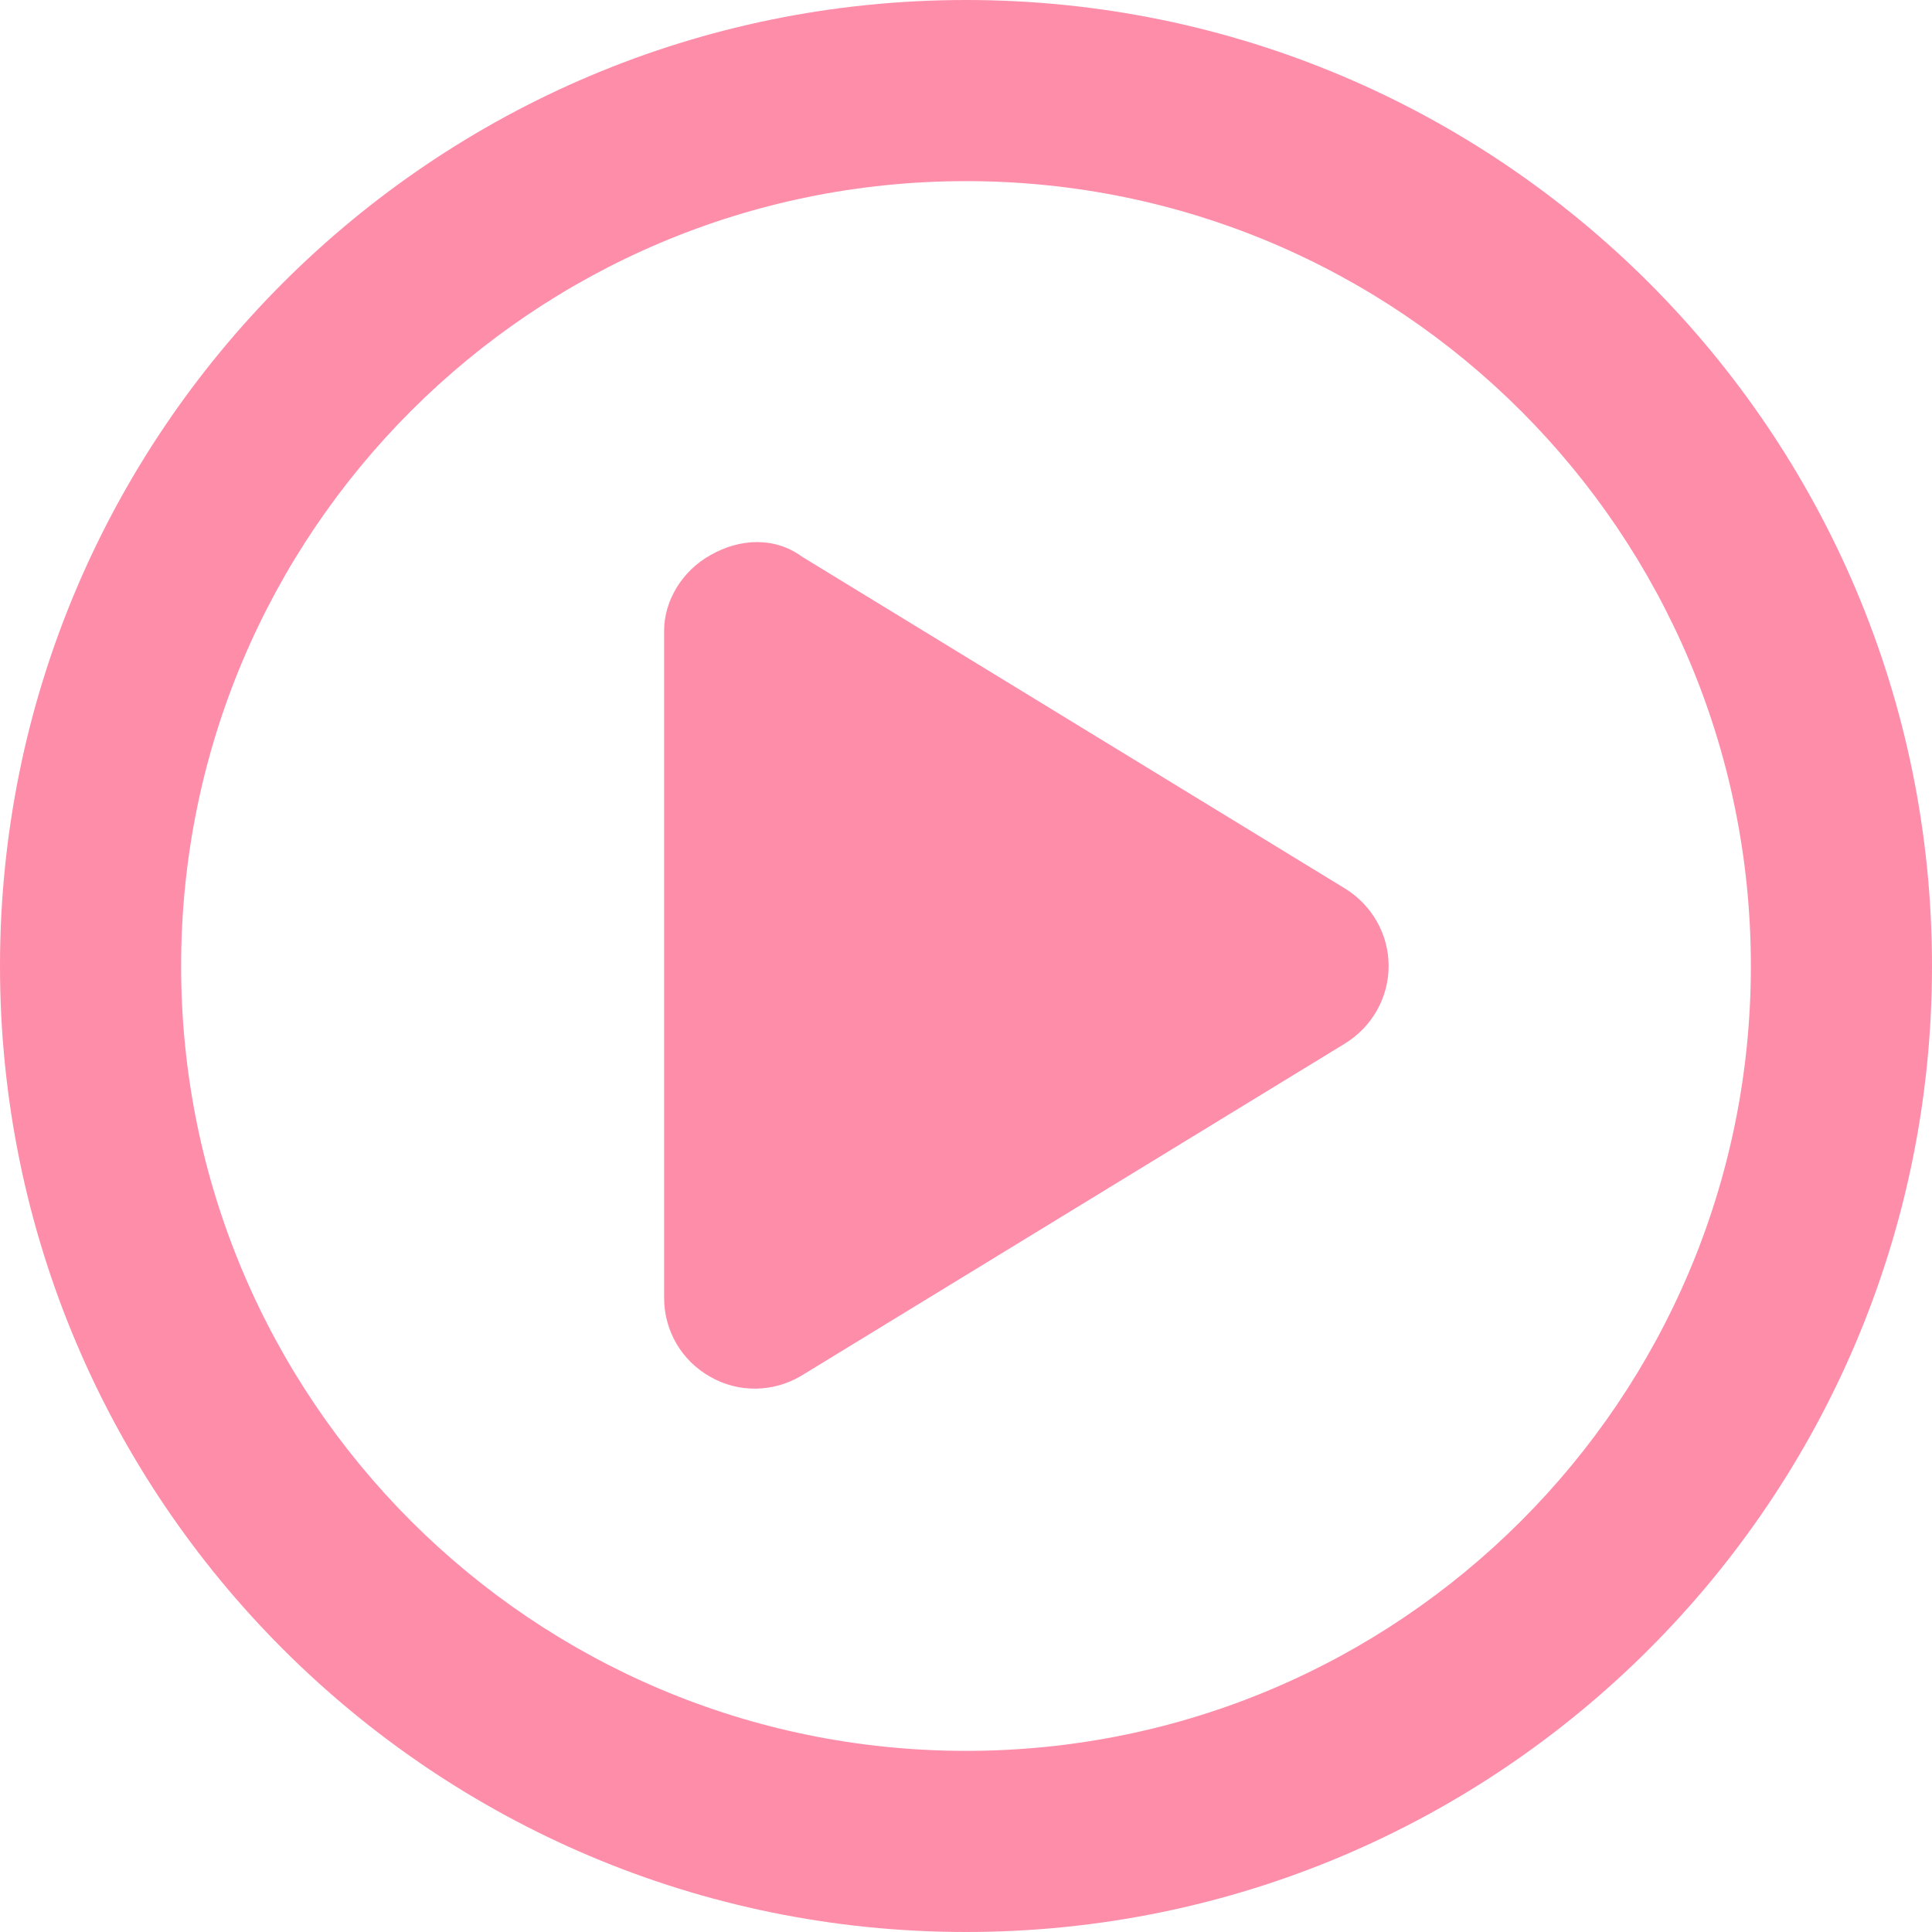
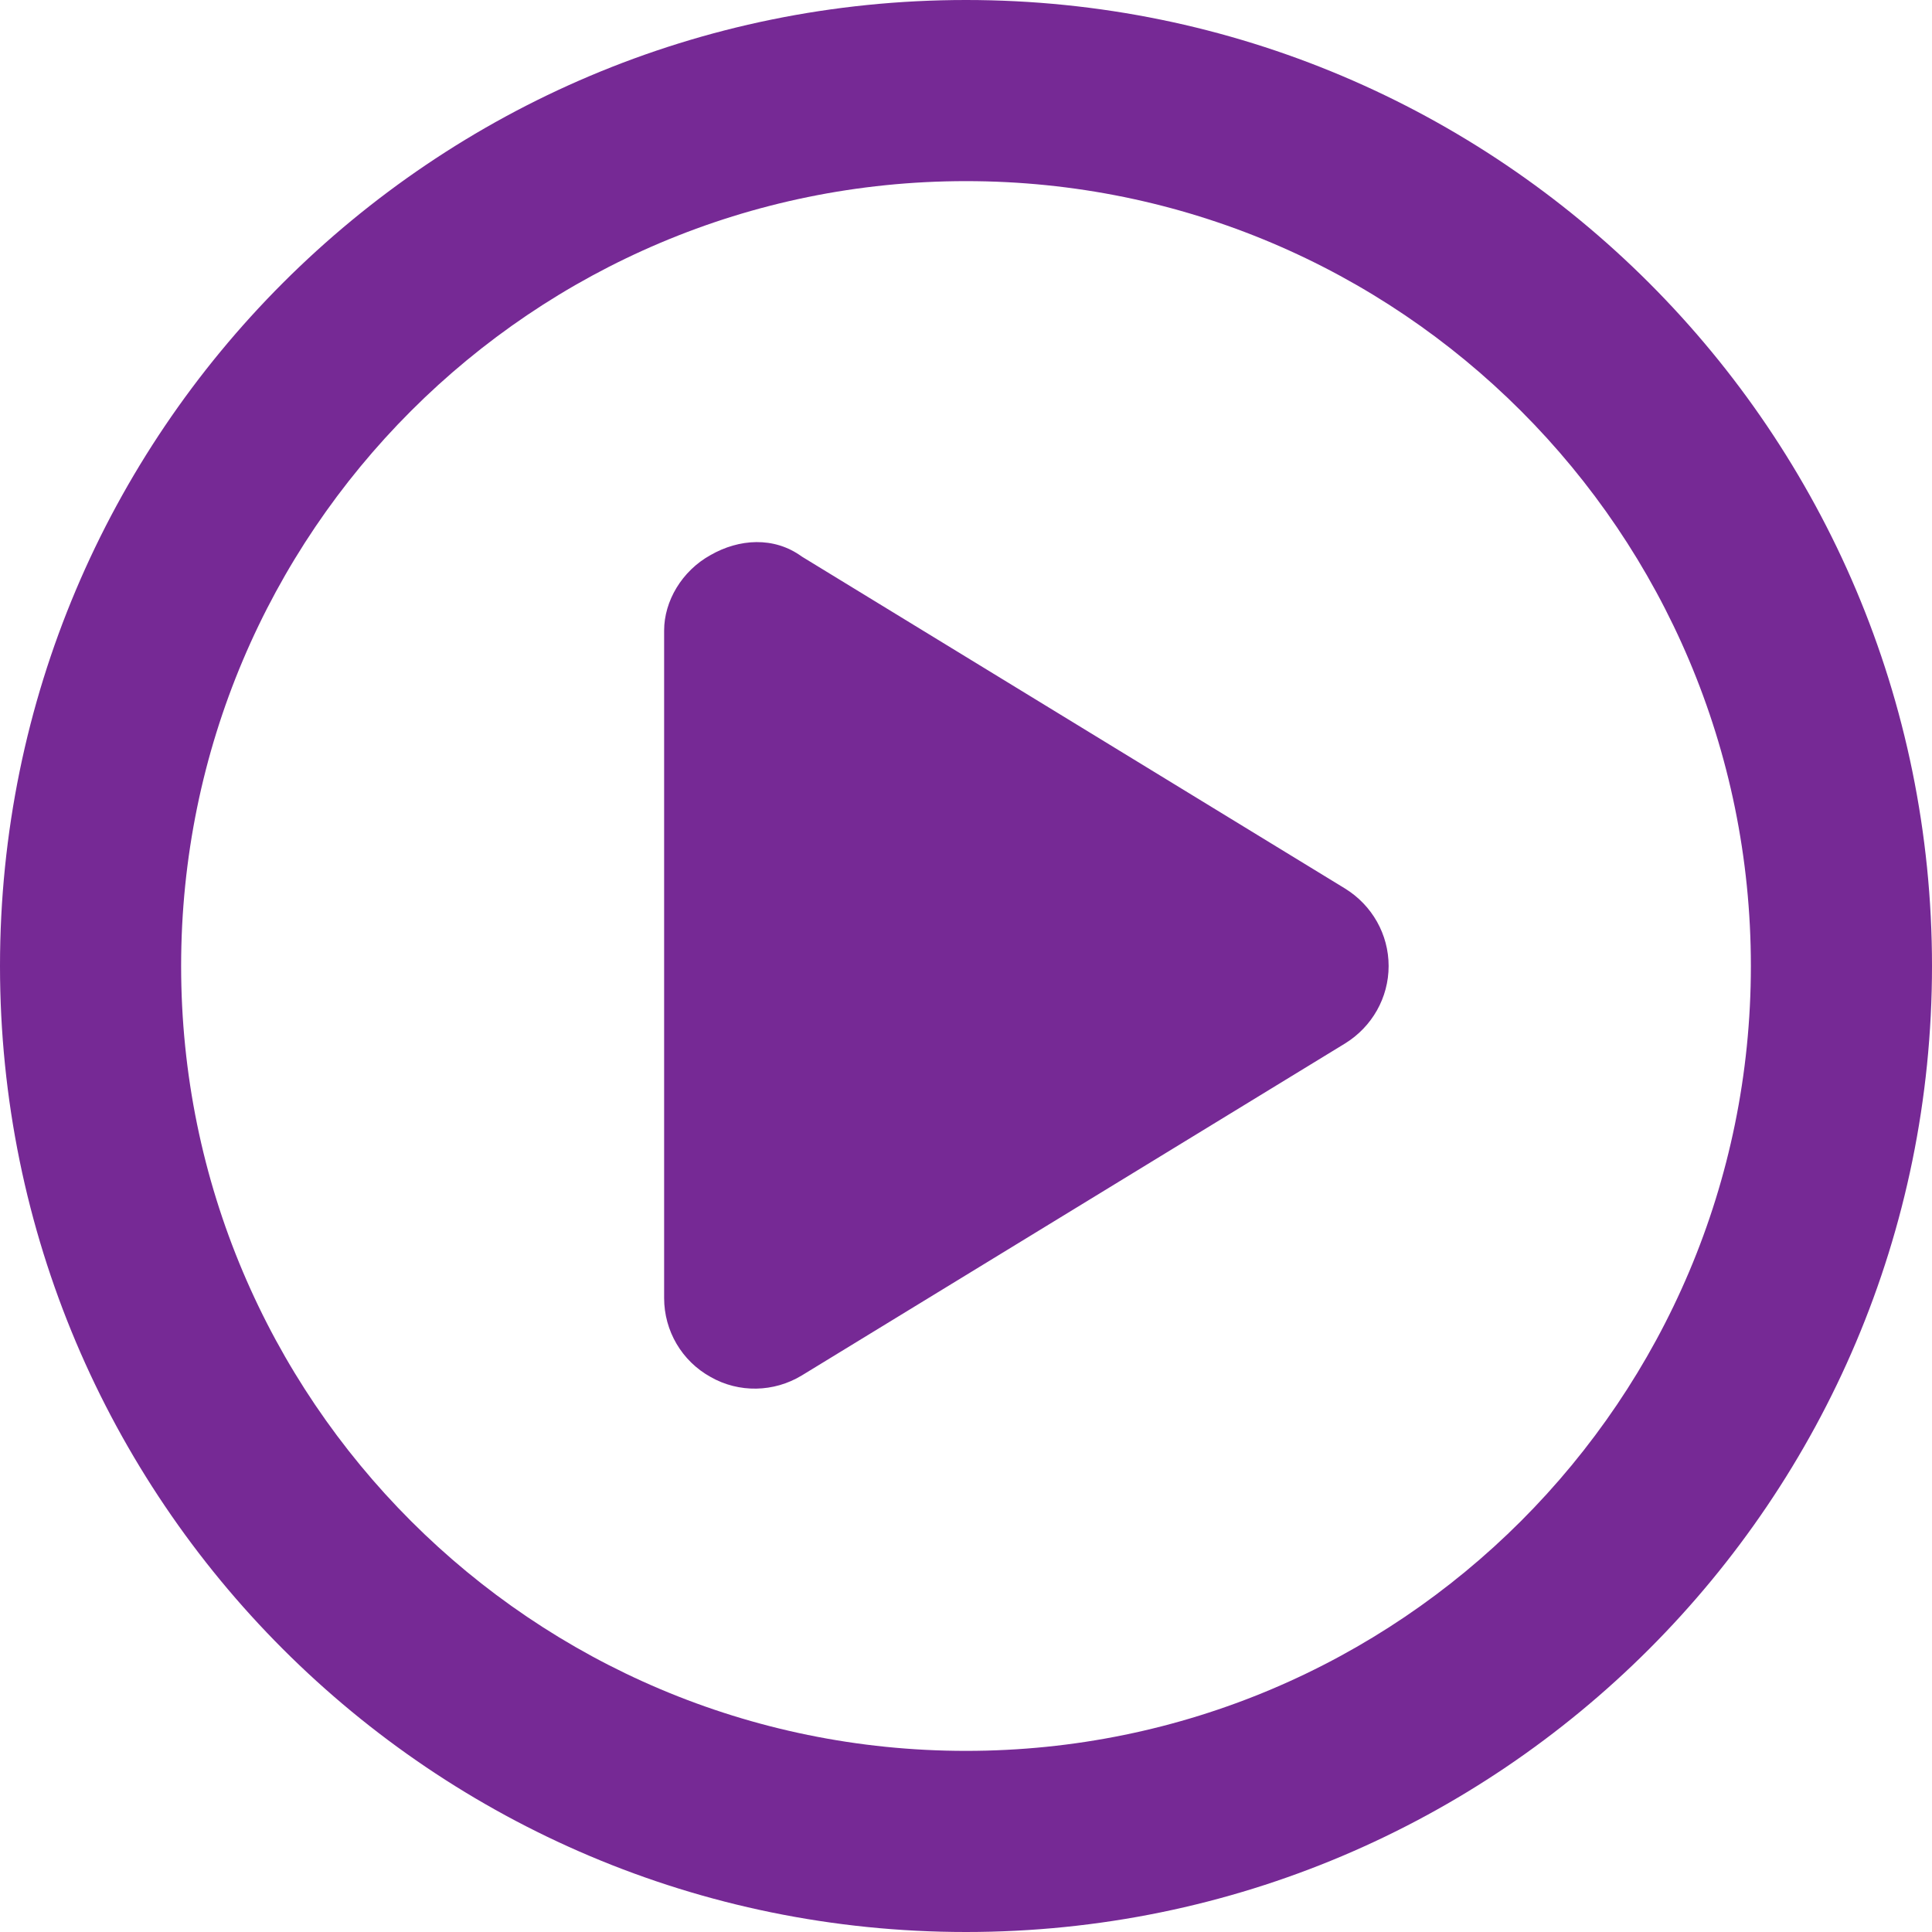
- <svg xmlns="http://www.w3.org/2000/svg" fill="#fe8daa" viewBox="0 0 512 512">
+ <svg xmlns="http://www.w3.org/2000/svg" fill="#762995" viewBox="0 0 512 512">
  <path d="M188.3 147.1C195.8 142.8 205.1 142.1 212.5 147.5L356.5 235.5C363.6 239.9 368 247.6 368 256C368 264.4 363.6 272.1 356.5 276.5L212.5 364.5C205.1 369 195.8 369.2 188.3 364.9C180.7 360.7 176 352.7 176 344V167.1C176 159.3 180.7 151.3 188.3 147.1V147.1zM512 256C512 397.4 397.4 512 256 512C114.6 512 0 397.4 0 256C0 114.6 114.6 0 256 0C397.4 0 512 114.6 512 256zM256 48C141.1 48 48 141.1 48 256C48 370.9 141.1 464 256 464C370.9 464 464 370.9 464 256C464 141.1 370.9 48 256 48z" />
</svg>
